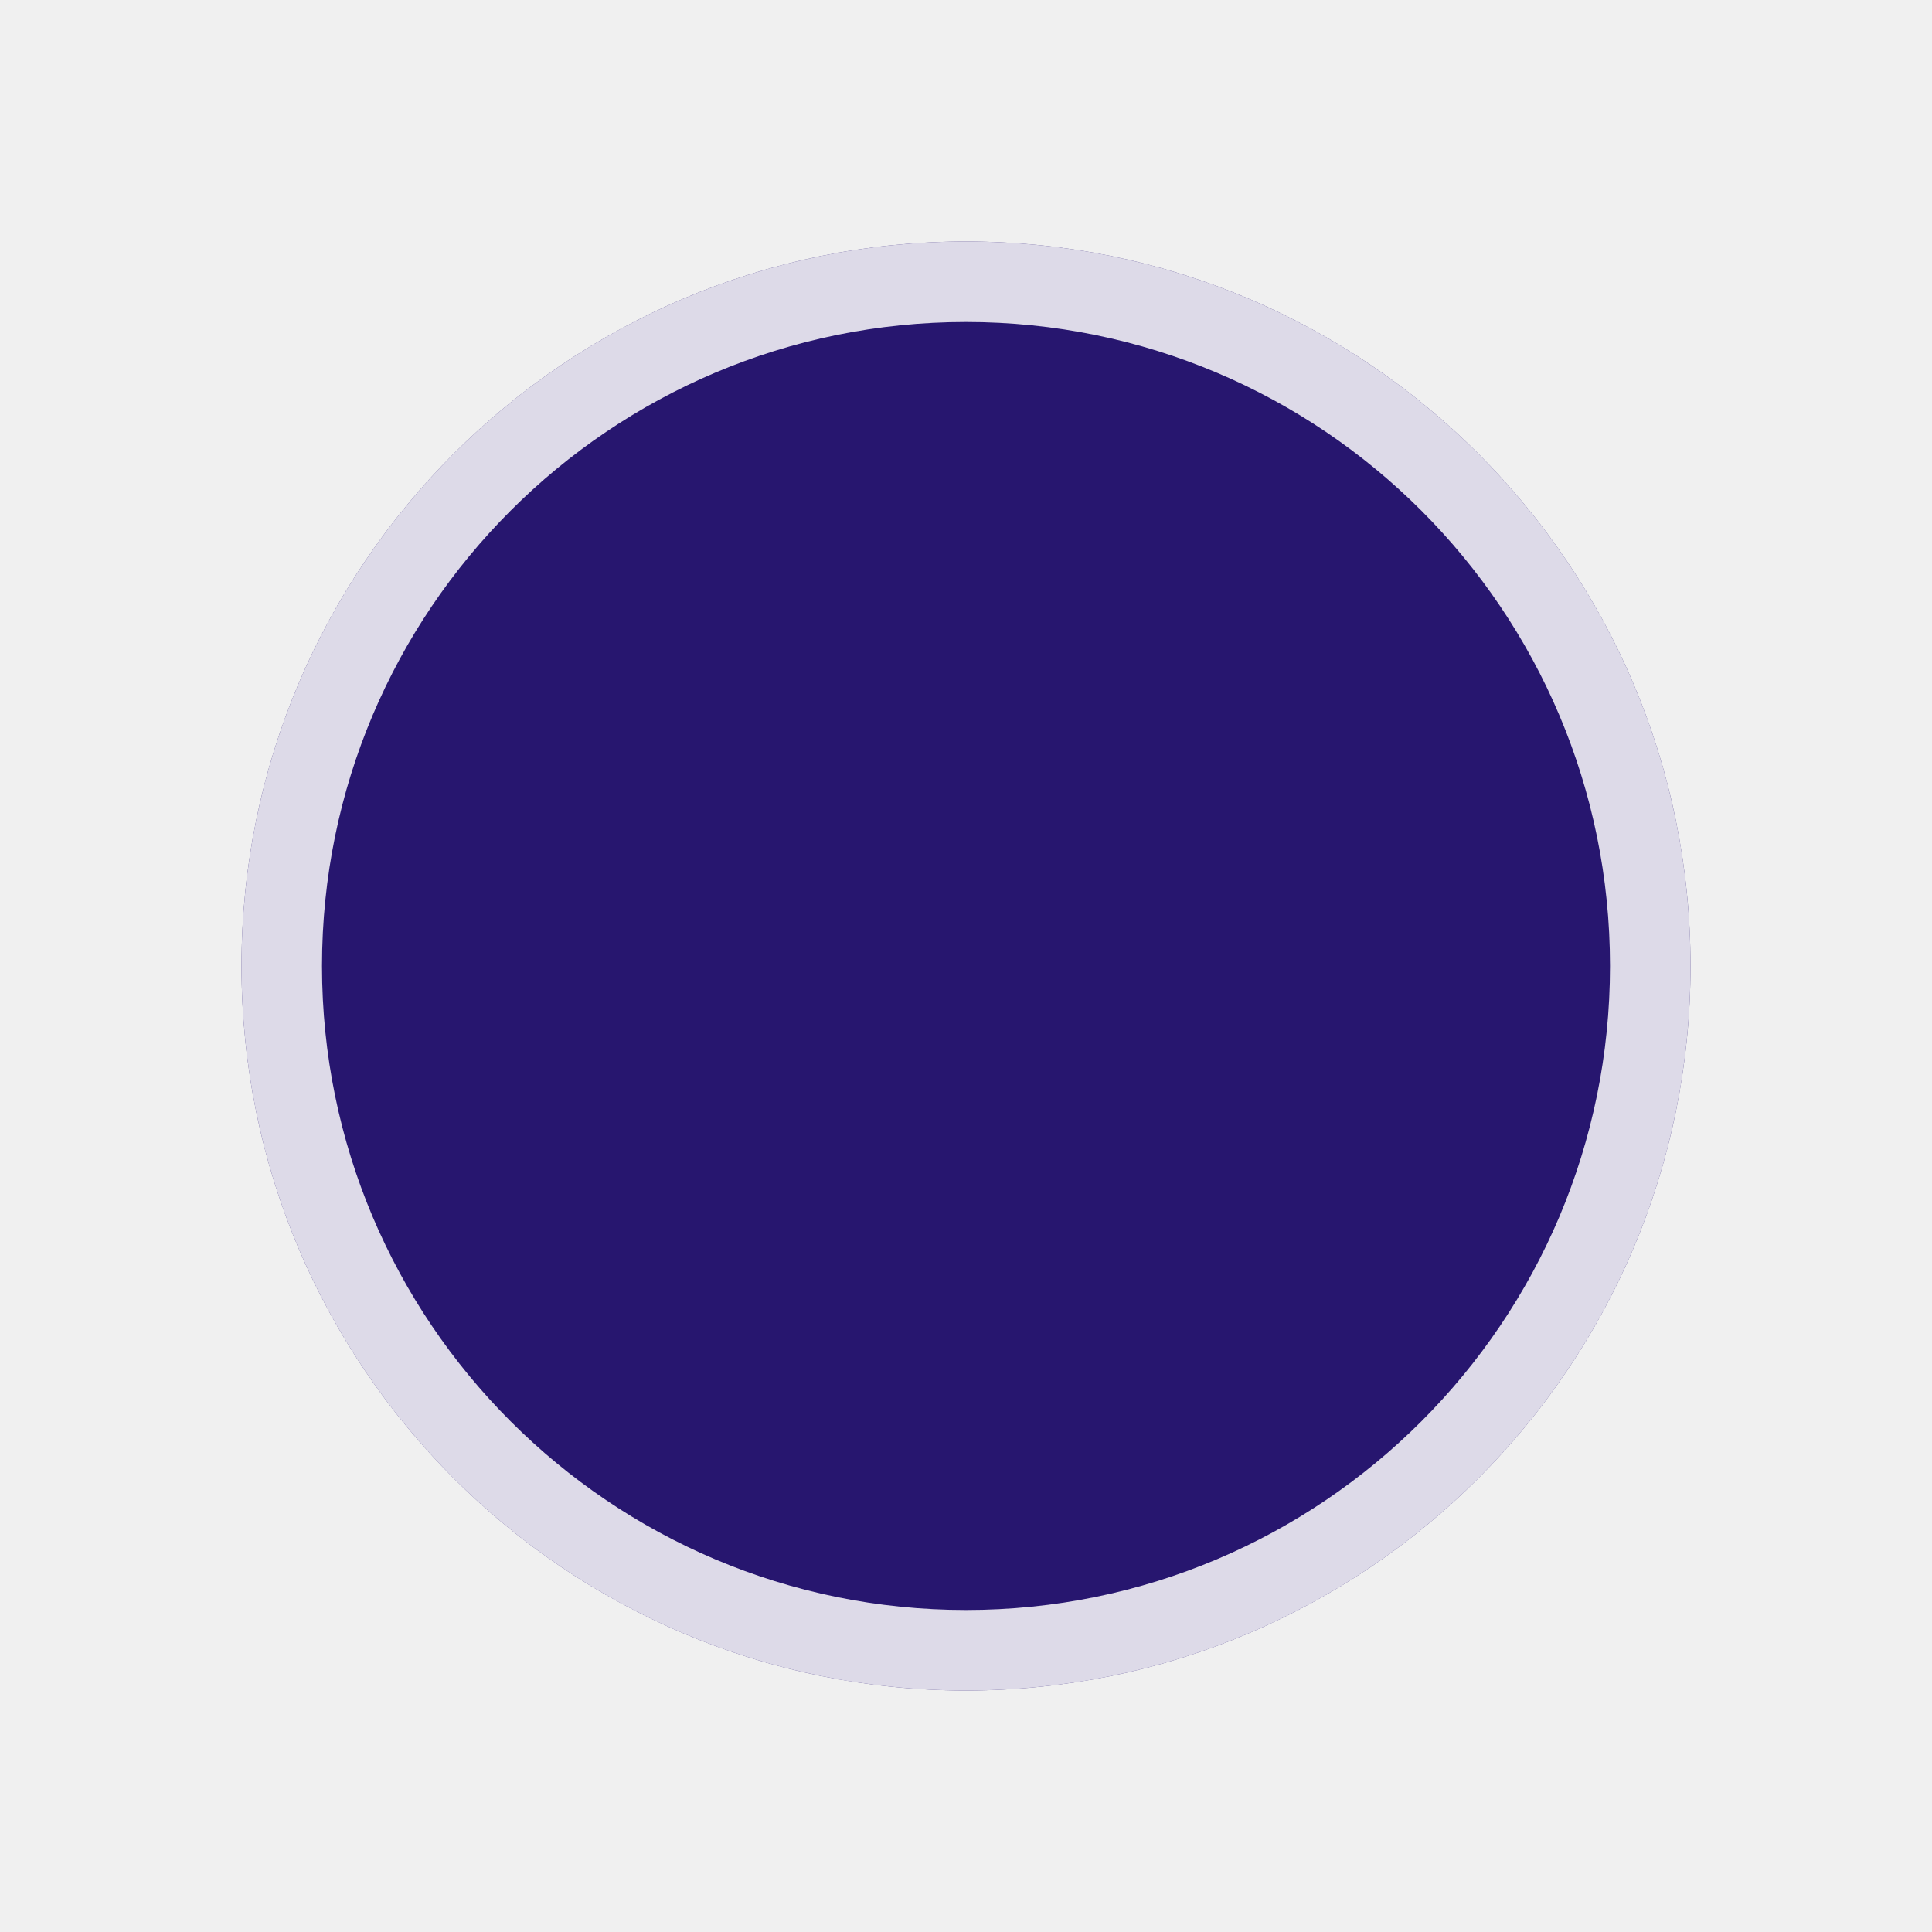
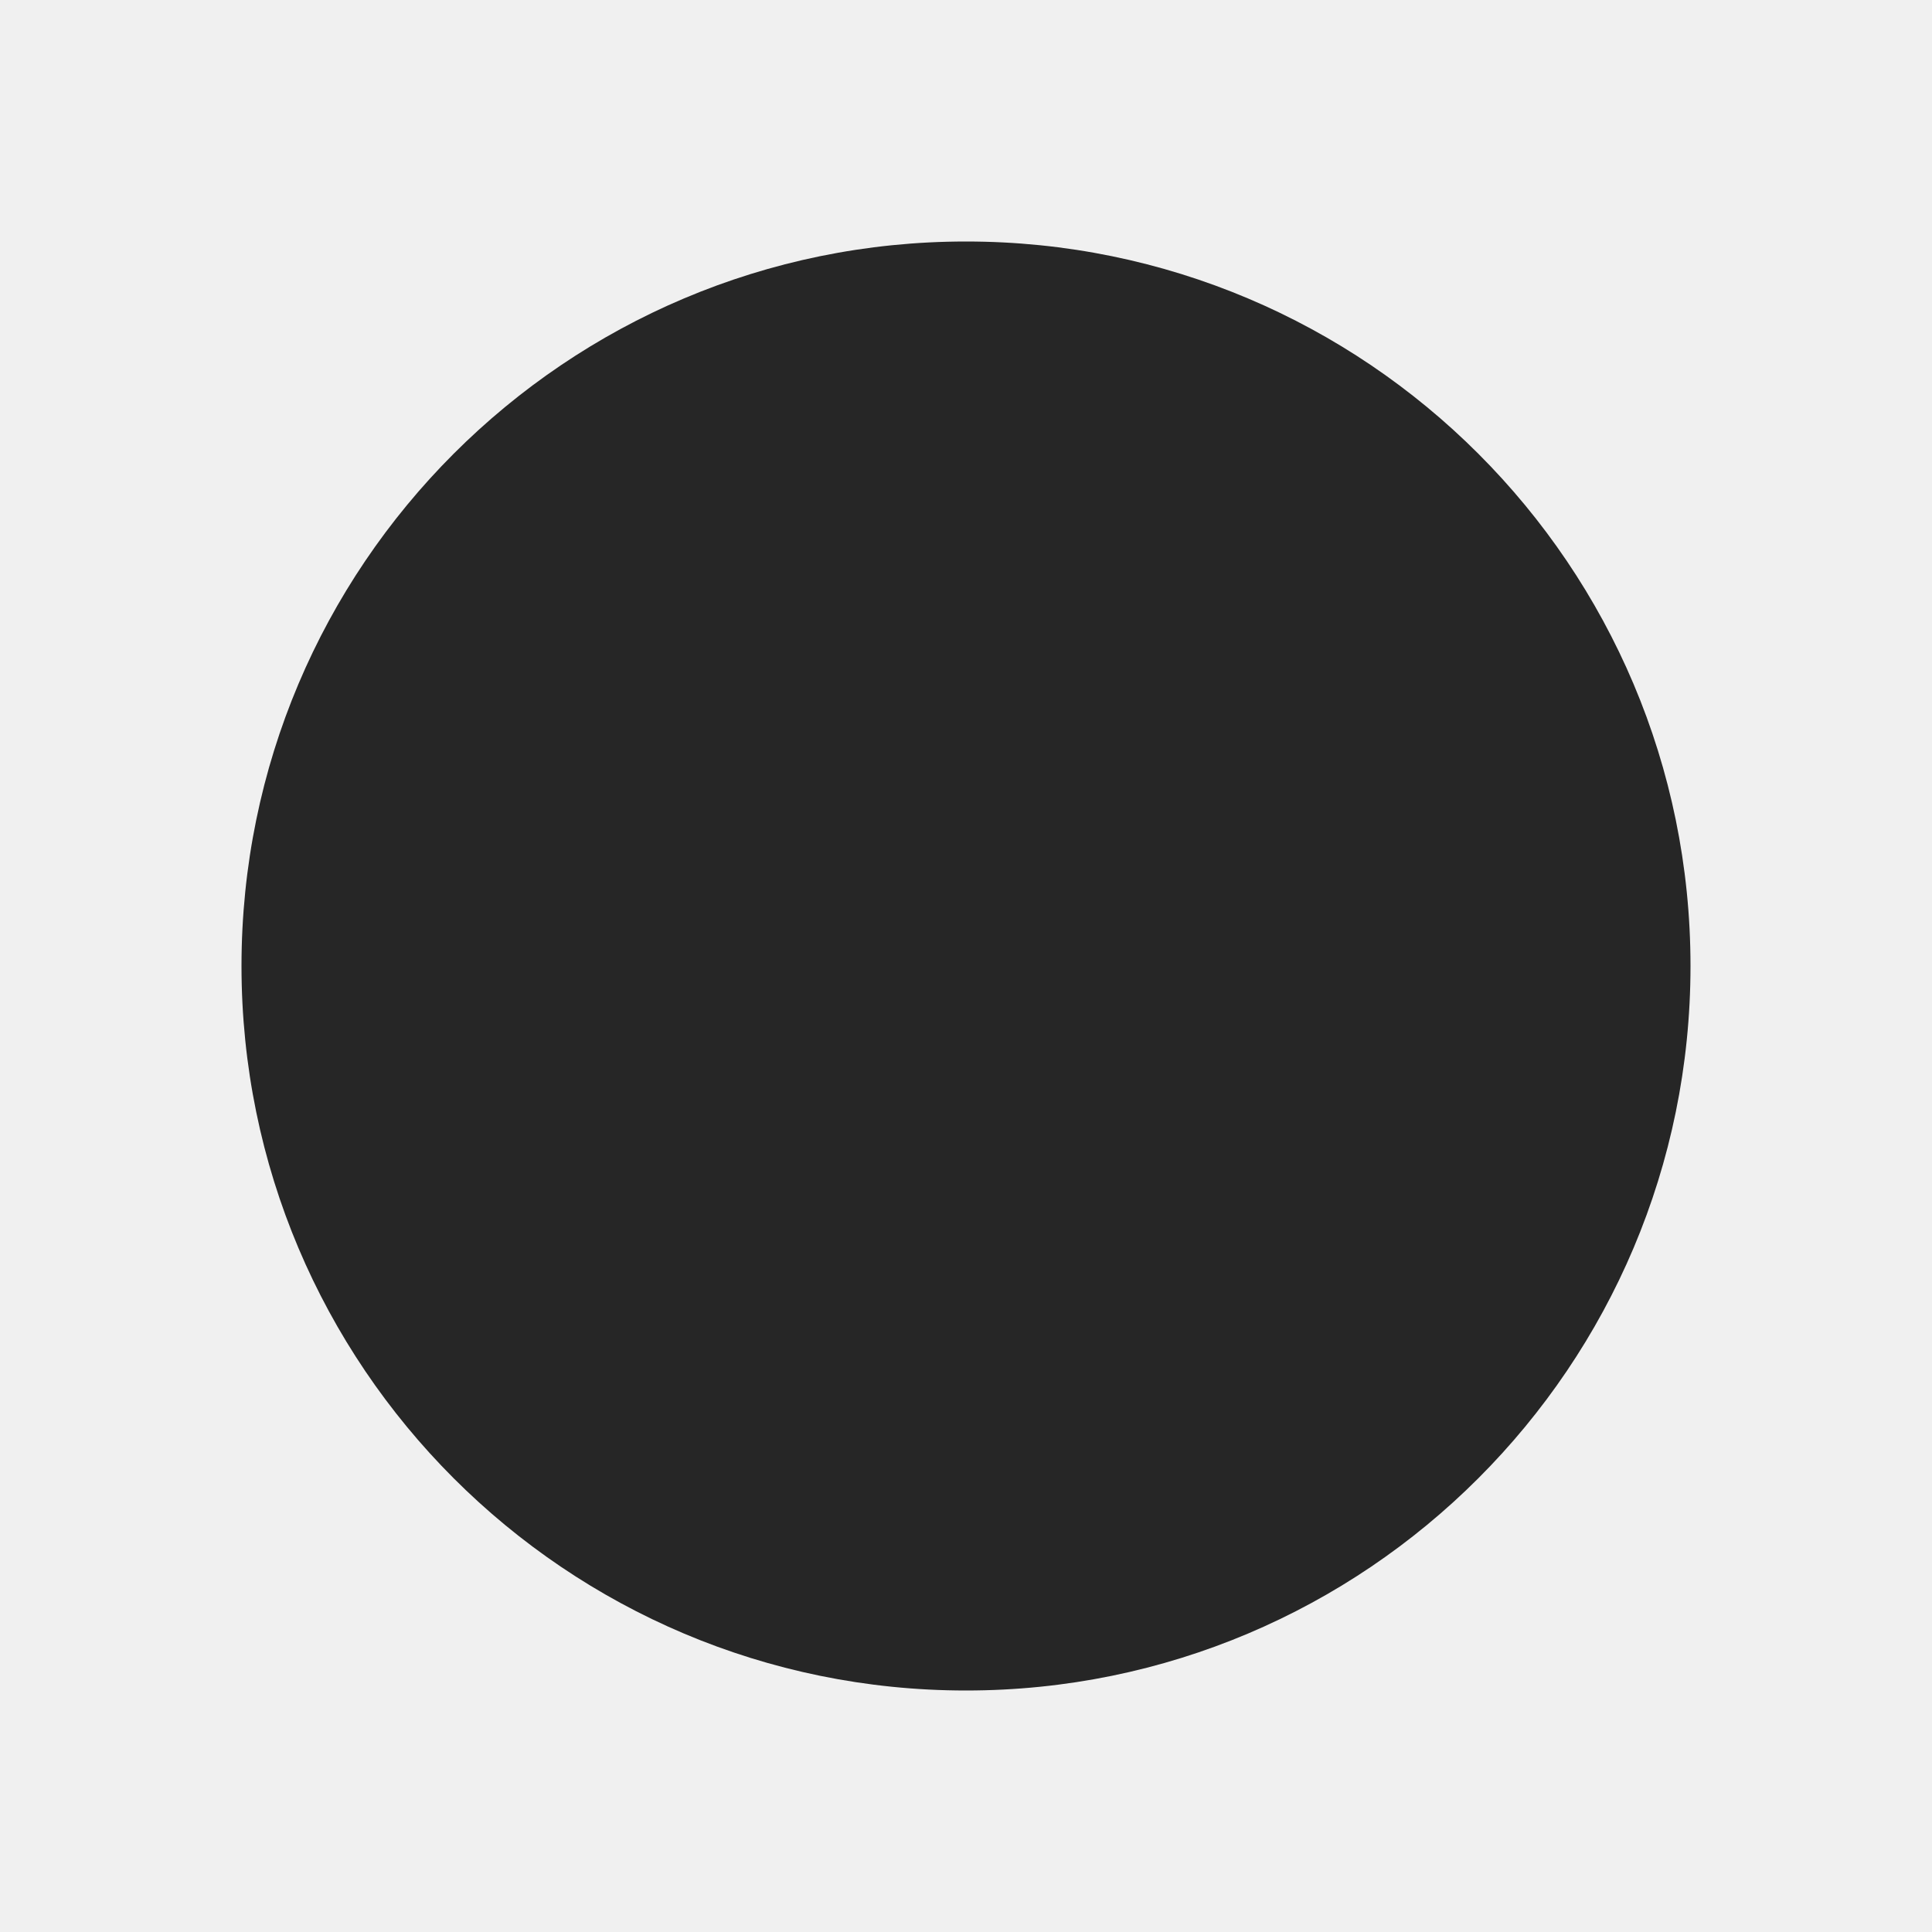
<svg xmlns="http://www.w3.org/2000/svg" width="24px" height="24px" viewBox="0 0 24 24" version="1.1">
-   <g id="Icons" stroke="none" stroke-width="1" fill="none" fill-rule="evenodd">
-     <g id="Overview" transform="translate(-369, -578)">
-       <g id="Icons" transform="translate(368.5, 100)">
-         <g id="Group" transform="translate(0.5, 478)">
-           <circle id="Dot" fill="#27166F" cx="12" cy="12" r="9" />
-           <path d="M12,3 C16.971,3 21,7.029 21,12 C21,16.971 16.971,21 12,21 C7.029,21 3,16.971 3,12 C3,7.029 7.029,3 12,3 Z M12,4 C7.582,4 4,7.582 4,12 C4,16.418 7.582,20 12,20 C16.418,20 20,16.418 20,12 C20,7.582 16.418,4 12,4 Z" id="Border" fill-opacity="0.84" fill="#FFFFFF" />
-         </g>
-       </g>
+   <g id="Icons" stroke="none" stroke-width="1" fill="none" fill-rule="evenodd" fill-opacity="0.84">
+     <g id="Icon/Location/Dot-Simplified" fill="currentColor">
+       <circle id="Dot" cx="12" cy="12" r="9" />
    </g>
  </g>
</svg>
